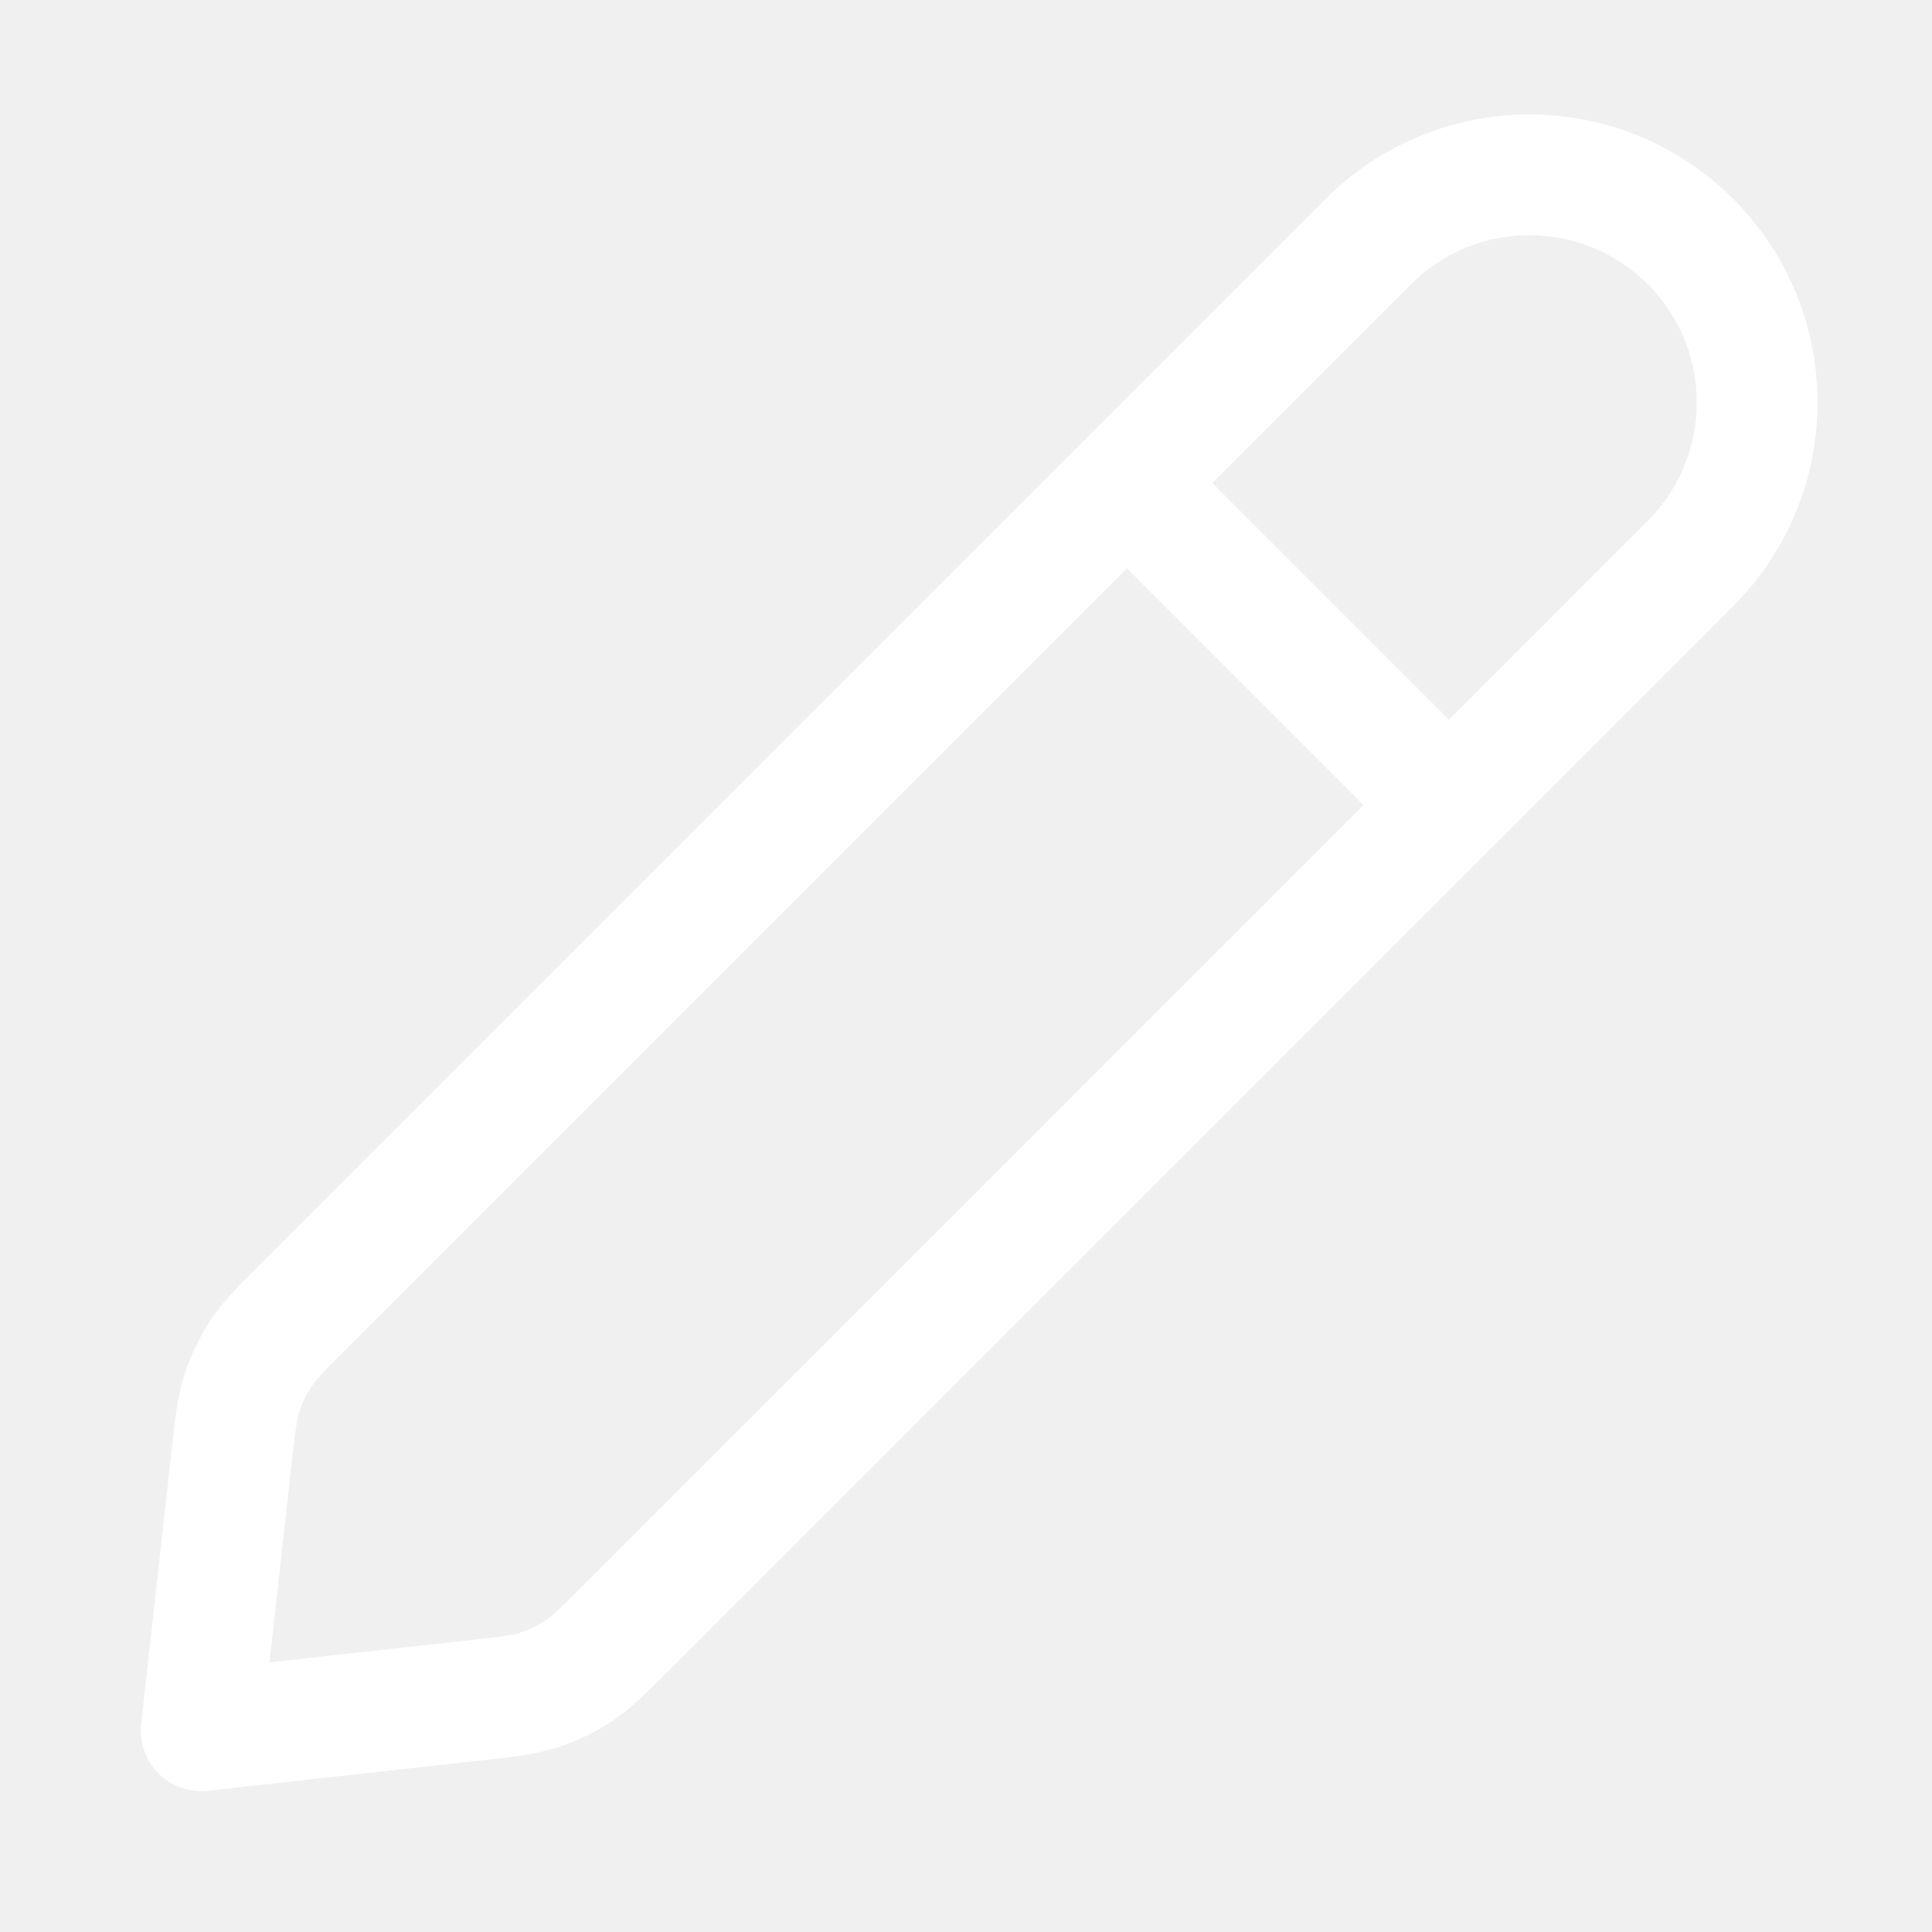
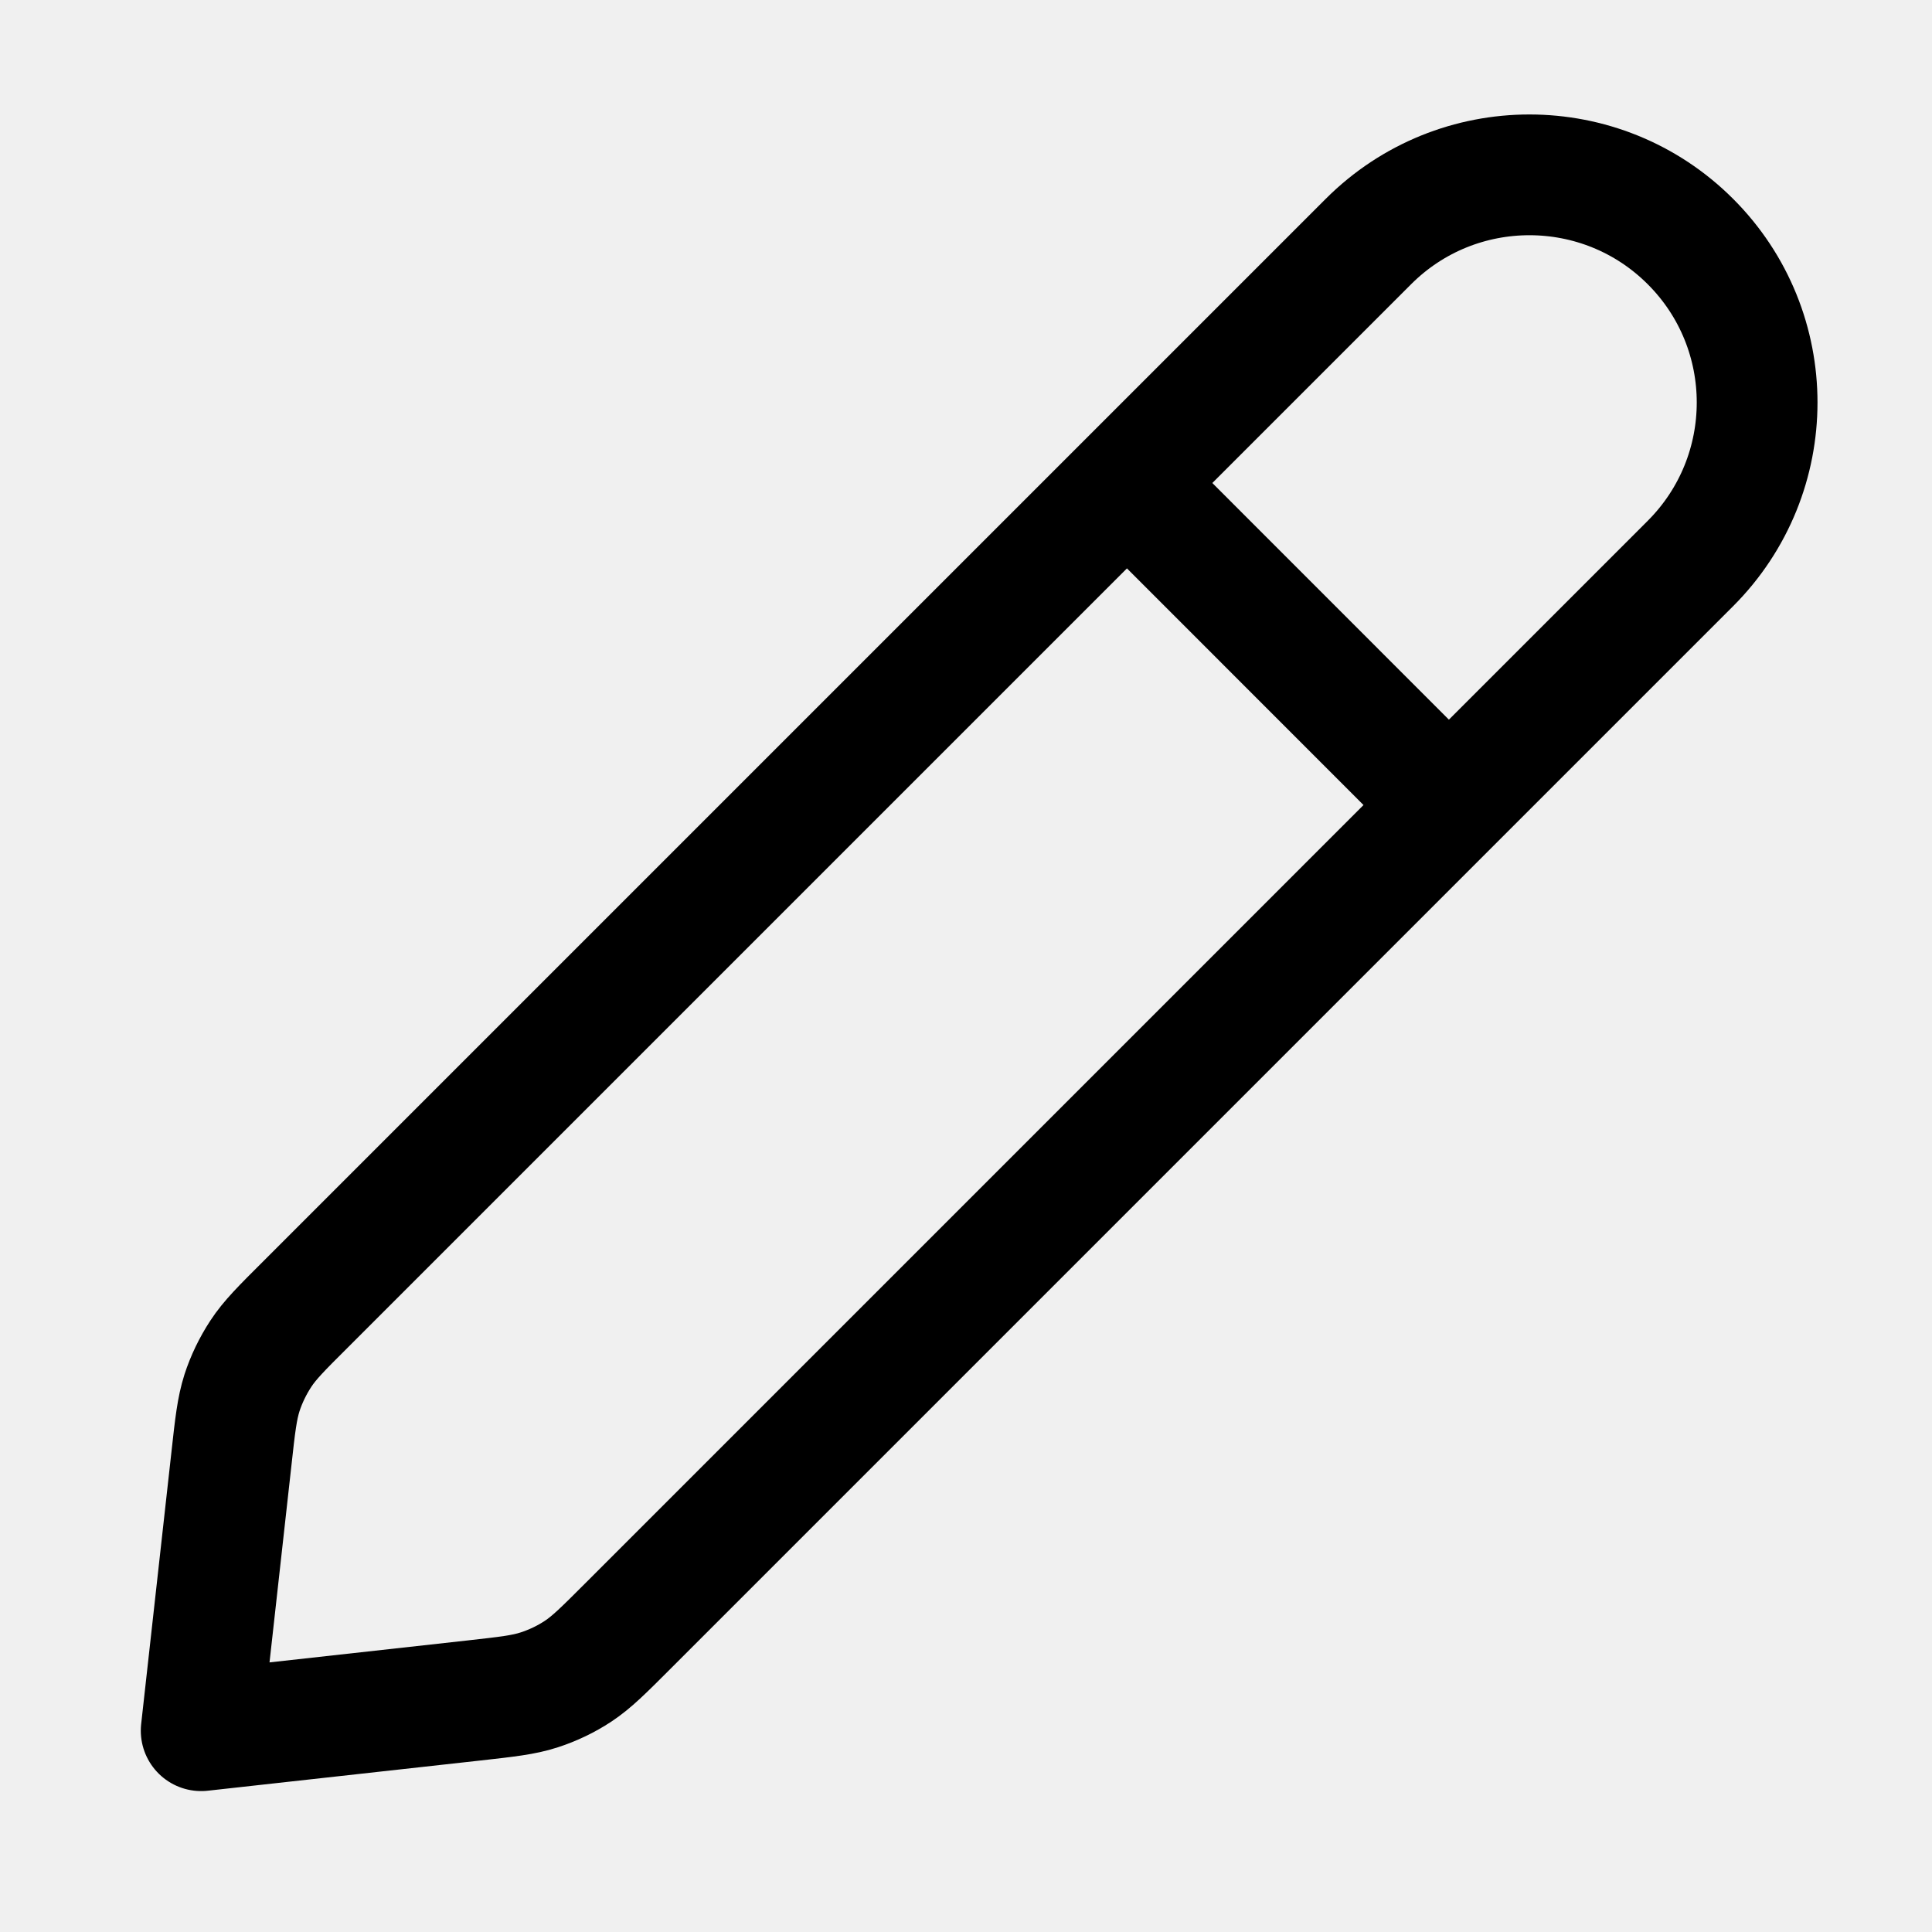
<svg xmlns="http://www.w3.org/2000/svg" width="16" height="16" viewBox="0 0 16 16" fill="none">
  <g id="edit-02">
-     <path id="Icon" d="M11.999 6.667L9.333 4M1.666 14.333L3.922 14.083C4.198 14.052 4.336 14.037 4.465 13.995C4.579 13.958 4.688 13.906 4.788 13.84C4.901 13.765 4.999 13.667 5.195 13.471L13.999 4.667C14.736 3.93 14.736 2.736 13.999 2C13.263 1.264 12.069 1.264 11.333 2L2.529 10.804C2.332 11 2.234 11.098 2.16 11.211C2.094 11.312 2.041 11.421 2.004 11.535C1.963 11.664 1.947 11.802 1.917 12.077L1.666 14.333Z" stroke="white" stroke-linecap="round" stroke-linejoin="round" />
+     <path id="Icon" d="M11.999 6.667L9.333 4M1.666 14.333L3.922 14.083C4.198 14.052 4.336 14.037 4.465 13.995C4.579 13.958 4.688 13.906 4.788 13.84C4.901 13.765 4.999 13.667 5.195 13.471L13.999 4.667C14.736 3.93 14.736 2.736 13.999 2C13.263 1.264 12.069 1.264 11.333 2L2.529 10.804C2.332 11 2.234 11.098 2.16 11.211C2.094 11.312 2.041 11.421 2.004 11.535C1.963 11.664 1.947 11.802 1.917 12.077L1.666 14.333Z" stroke="currentColor" stroke-linecap="round" stroke-linejoin="round" />
  </g>
</svg>
